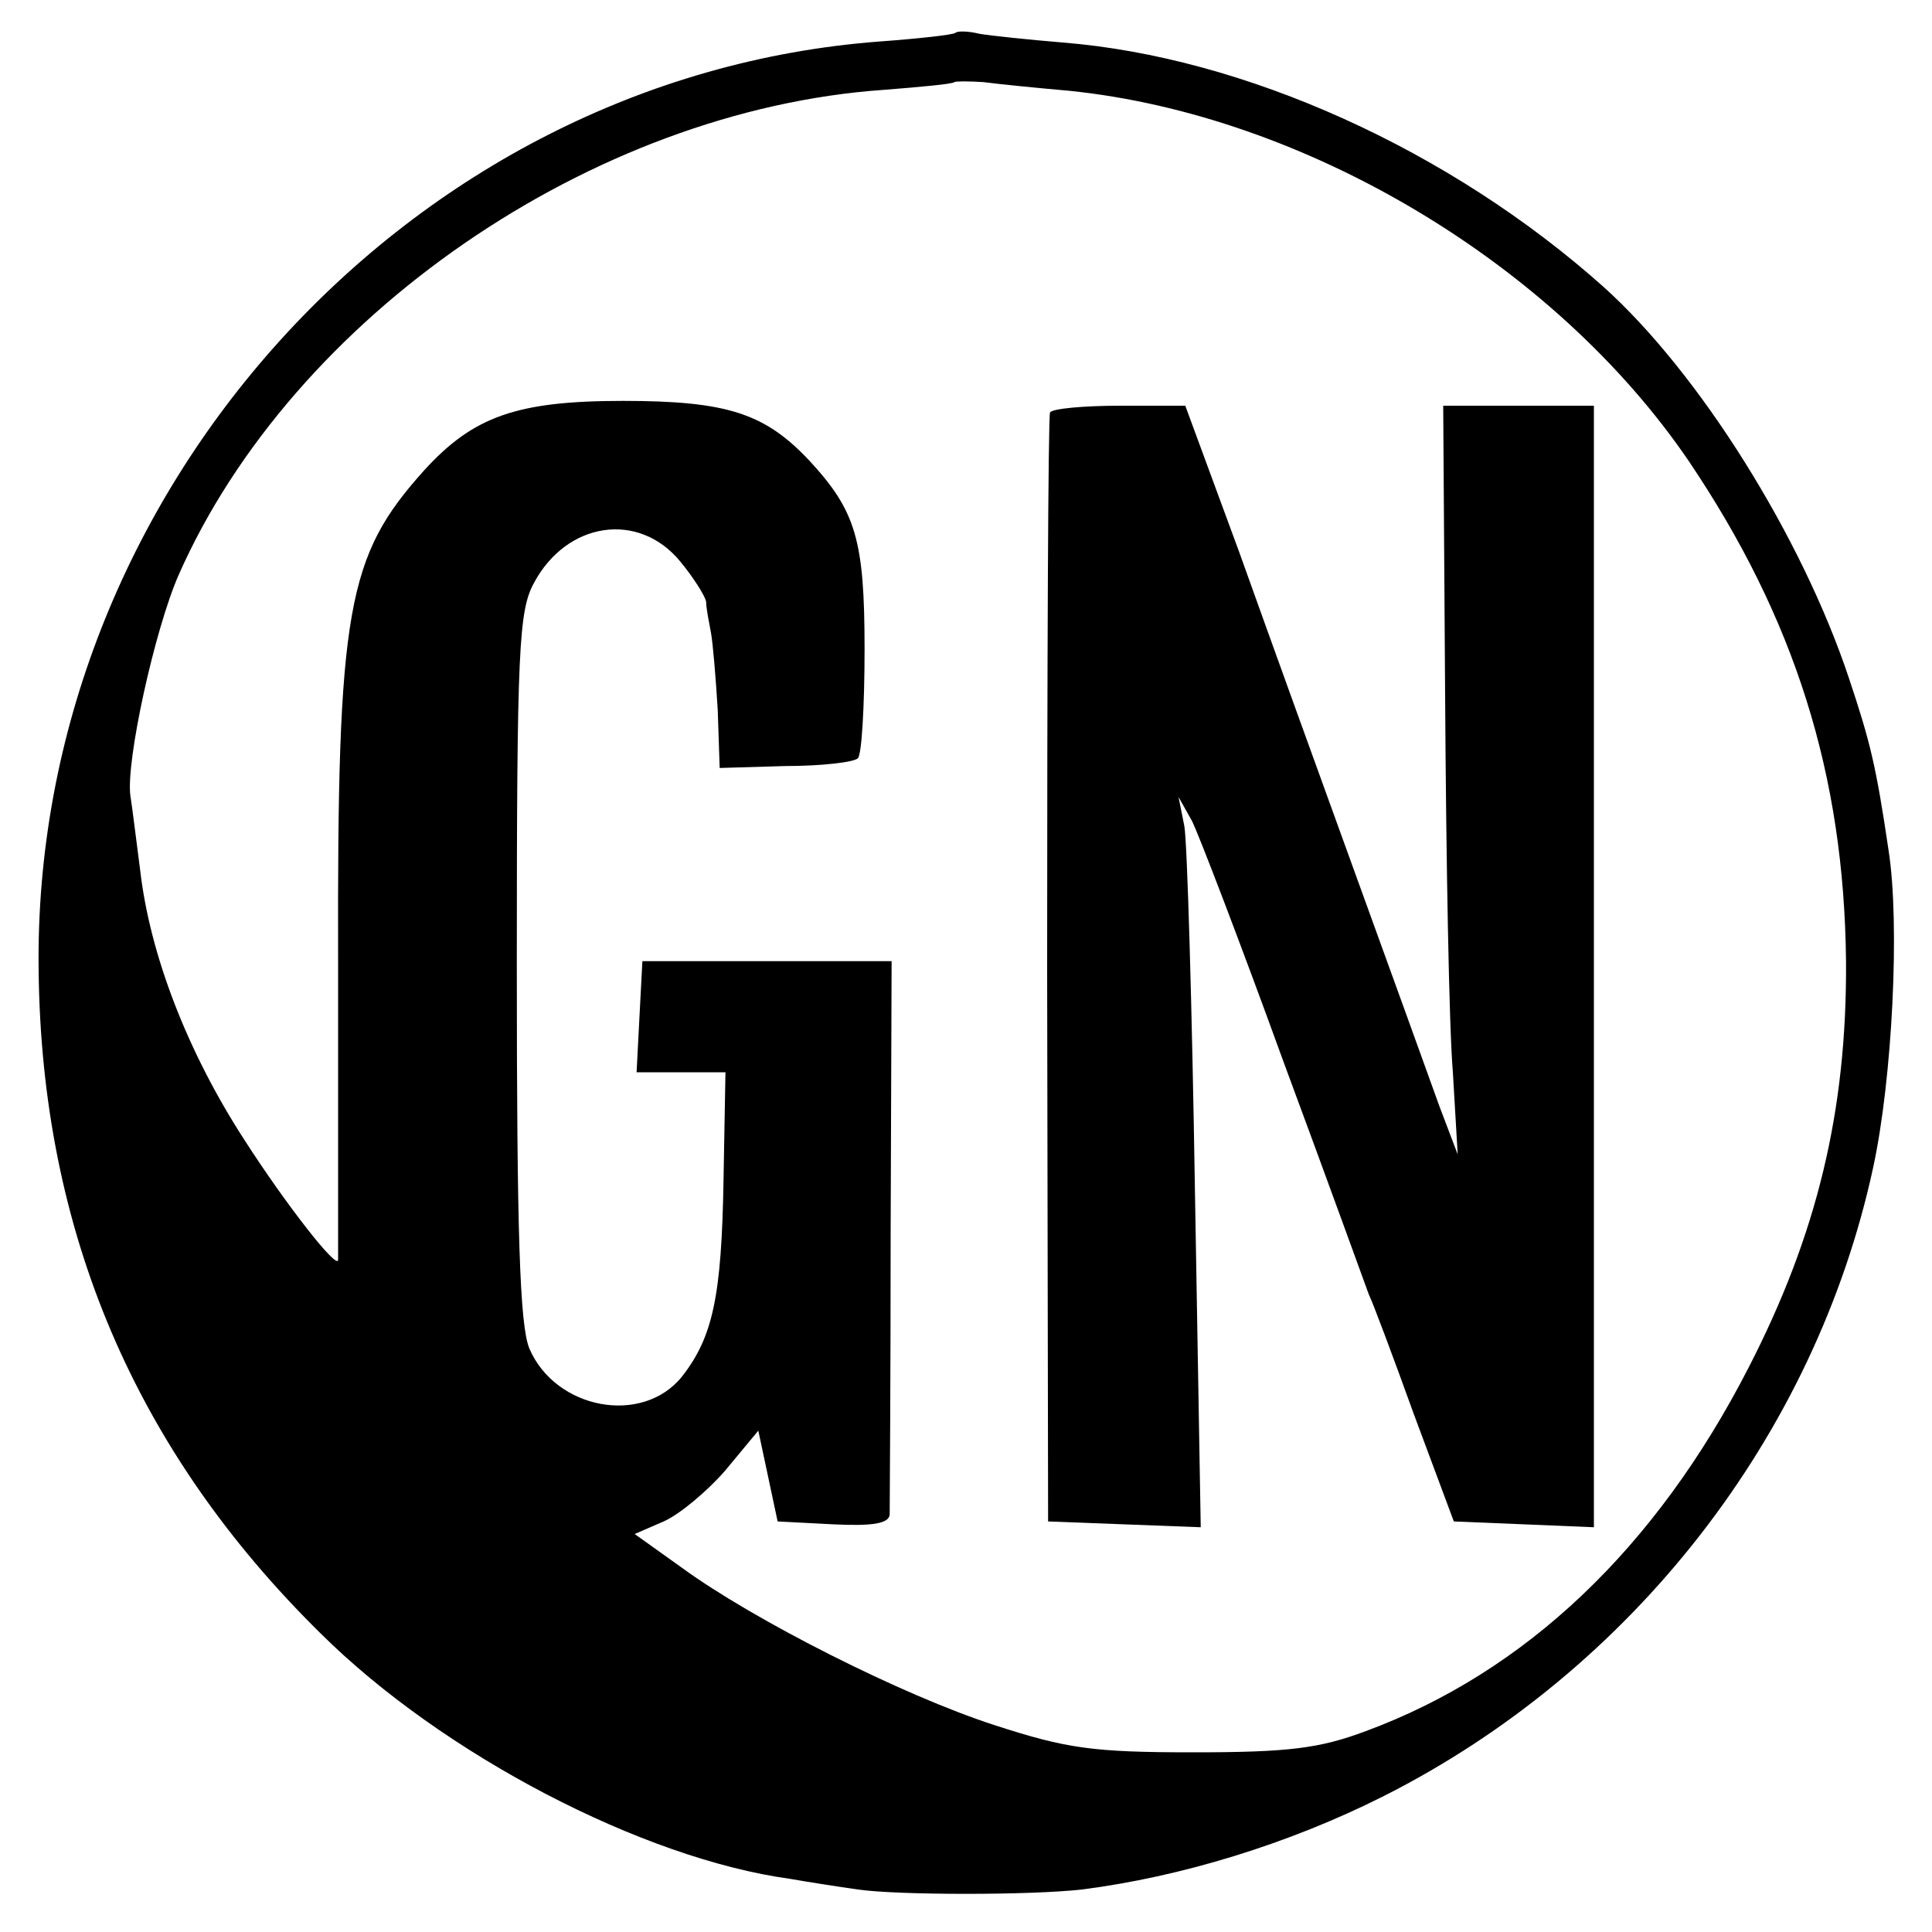
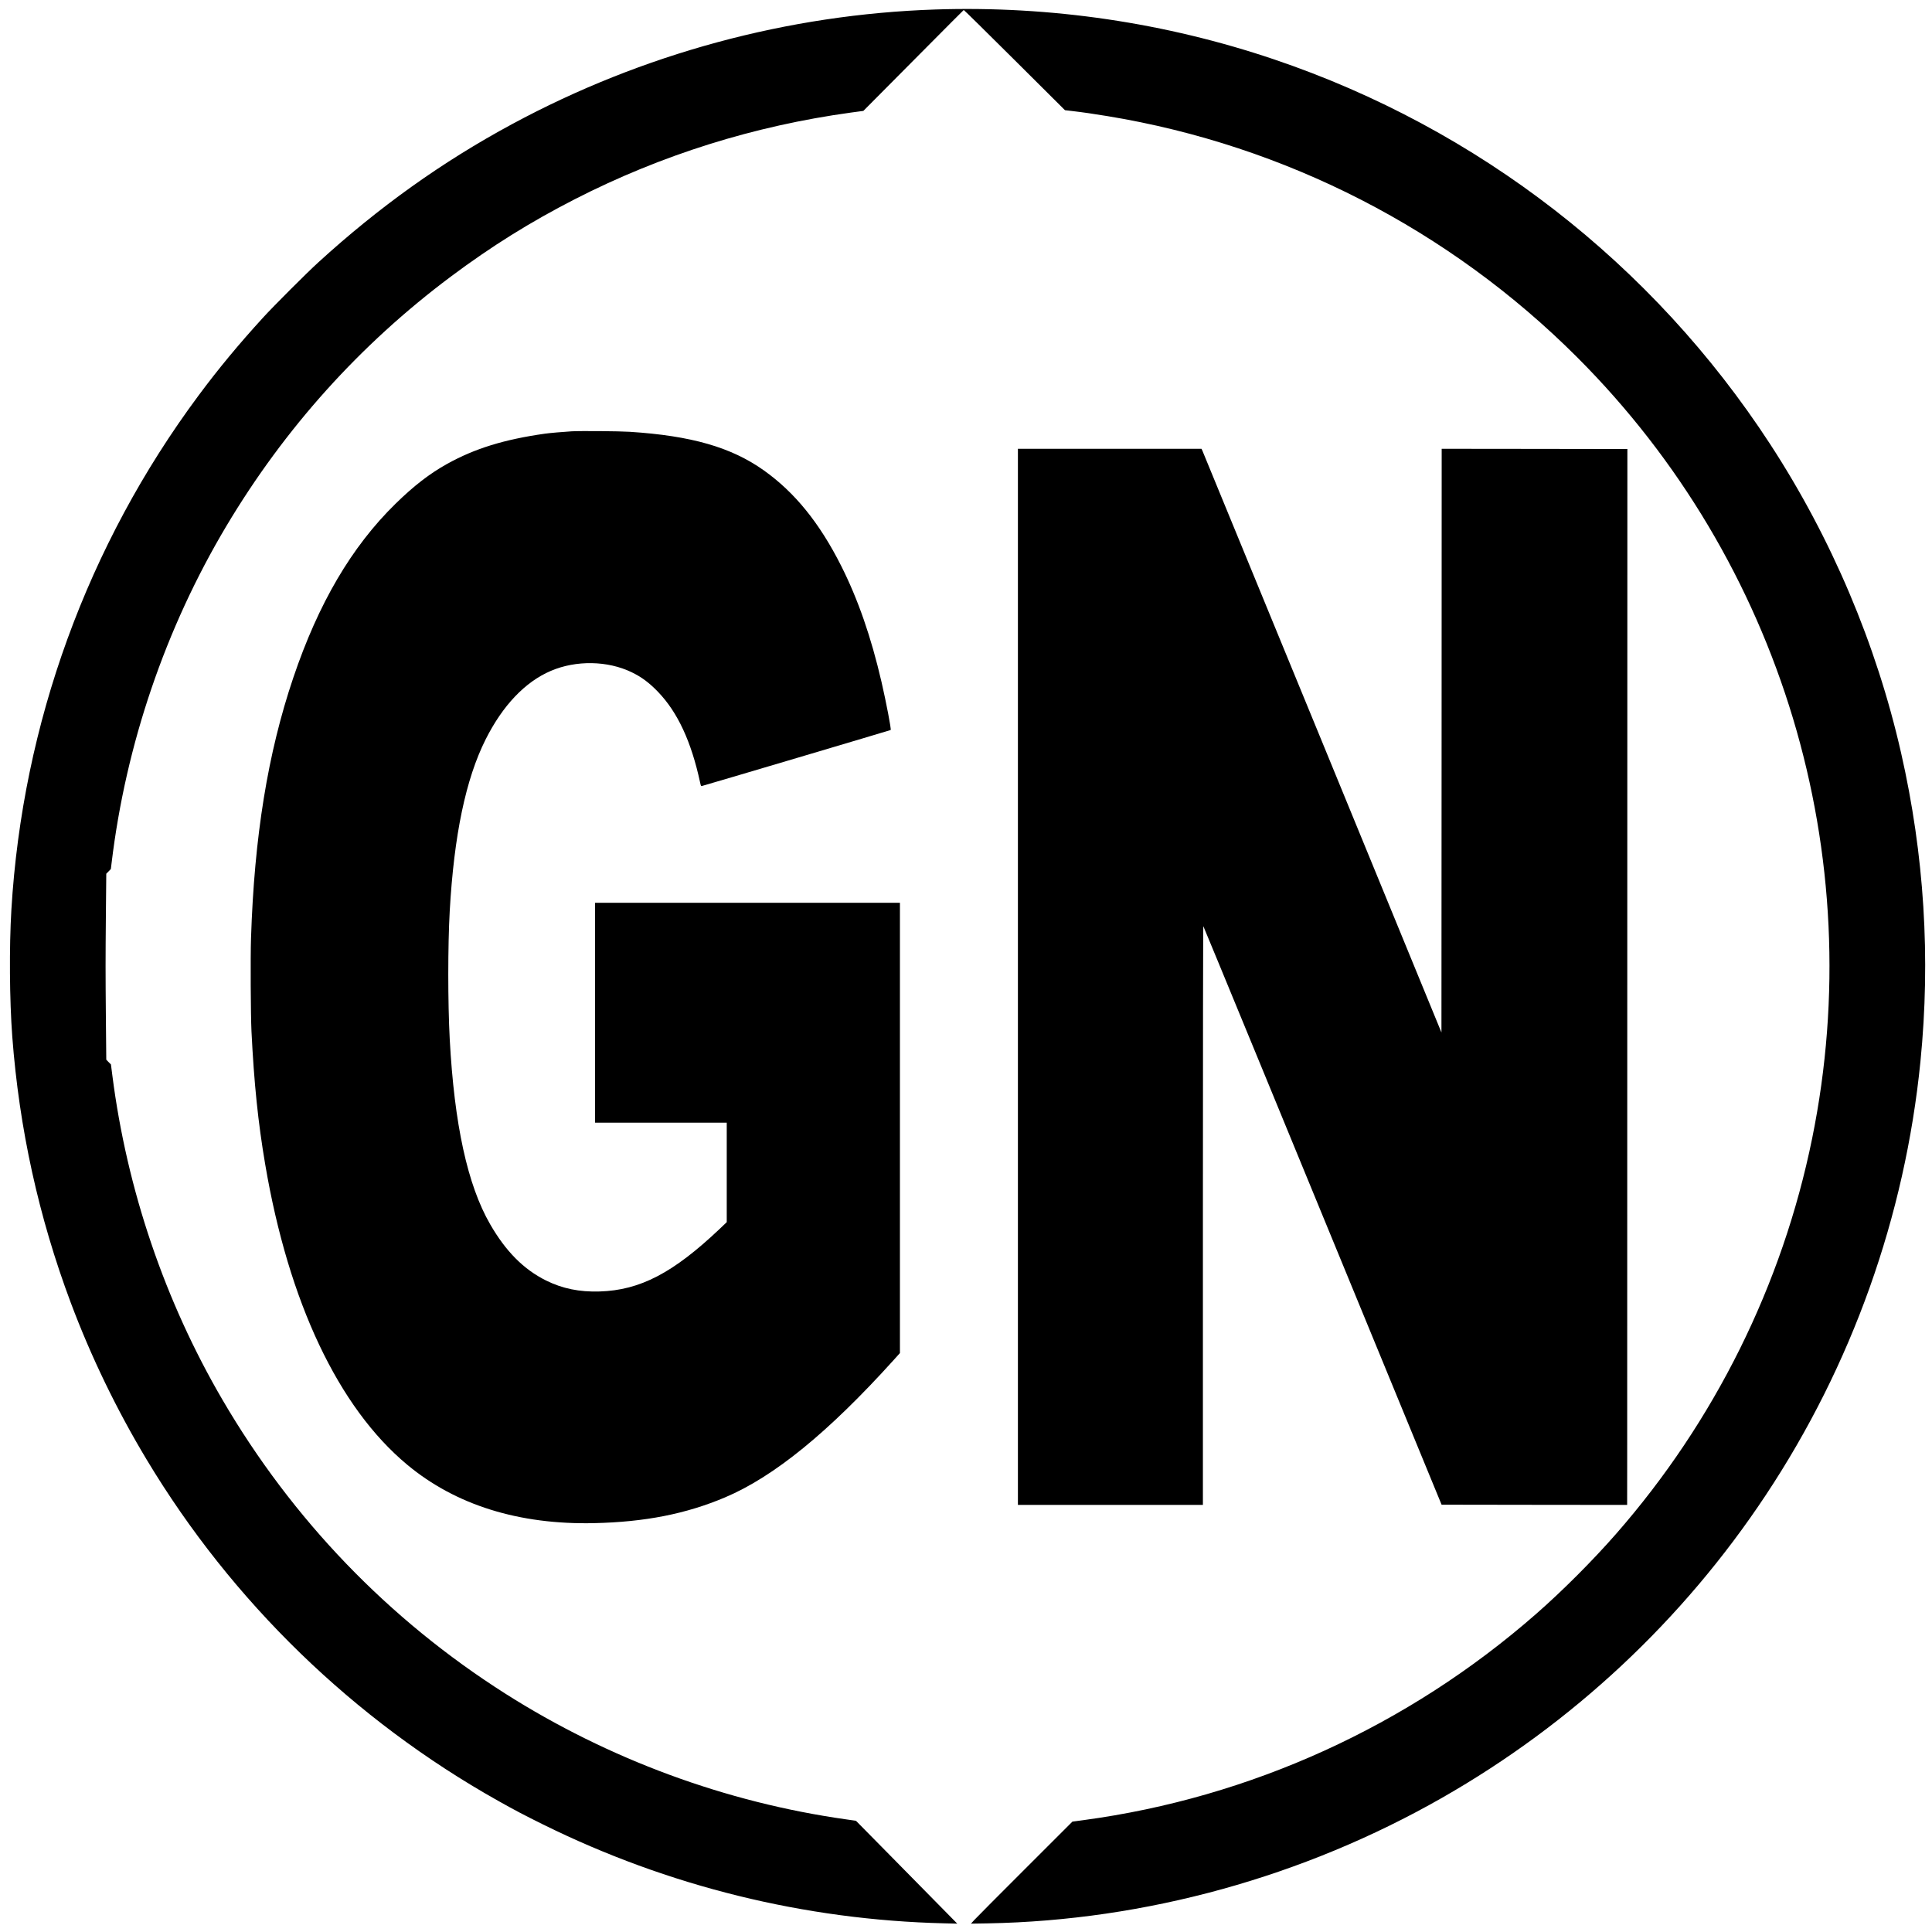
- <svg xmlns="http://www.w3.org/2000/svg" version="1.0" width="200pt" height="200pt" viewBox="0 0 200 200" preserveAspectRatio="xMidYMid meet">
-   <g transform="translate(0,200) scale(0.1,-0.1)" fill="#000000" stroke="none">
-     <path d="M989 1966 c-2 -2 -38 -6 -79 -9 -487 -37 -877 -468 -870 -962 3 -270 100 -497 292 -686 126 -125 333 -233 486 -254 17 -3 49 -8 70 -11 42 -6 179 -6 232 0 102 13 214 47 313 97 257 130 446 373 506 650 20 92 28 253 16 329 -13 88 -19 112 -41 178 -49 147 -155 316 -254 405 -159 142 -372 238 -560 253 -36 3 -74 7 -86 9 -12 3 -23 3 -25 1z m118 -60 c244 -25 502 -179 641 -383 110 -163 161 -325 163 -518 1 -155 -30 -283 -101 -421 -96 -187 -231 -315 -396 -376 -48 -18 -80 -22 -179 -22 -104 0 -131 4 -205 28 -96 31 -250 109 -324 163 l-49 35 30 13 c16 7 45 31 64 53 l34 41 10 -47 10 -47 58 -3 c41 -2 57 1 58 10 0 7 1 139 1 293 l1 280 -129 0 -129 0 -3 -57 -3 -58 46 0 46 0 -2 -111 c-2 -121 -11 -163 -43 -204 -41 -51 -131 -34 -158 29 -10 24 -13 120 -13 396 0 330 2 368 18 397 34 63 108 74 151 22 14 -17 26 -36 27 -42 0 -7 3 -21 5 -32 2 -11 5 -47 7 -80 l2 -60 68 2 c38 0 71 4 75 8 4 3 7 54 7 113 0 113 -9 143 -57 195 -46 49 -85 62 -193 62 -110 0 -155 -16 -206 -72 -80 -89 -90 -143 -89 -510 0 -164 0 -302 0 -307 0 -12 -54 57 -97 124 -59 91 -98 192 -108 280 -4 30 -8 64 -10 76 -5 35 25 172 50 229 118 267 428 481 730 502 38 3 71 6 73 8 1 1 15 1 30 0 15 -2 55 -6 89 -9z" />
-     <path d="M1087 1573 c-2 -5 -3 -264 -3 -578 l1 -570 79 -3 79 -3 -6 348 c-3 191 -8 362 -11 378 l-6 30 14 -25 c7 -14 50 -126 95 -250 46 -124 85 -232 88 -240 4 -8 25 -64 47 -125 l41 -110 73 -3 72 -3 0 581 0 580 -78 0 -78 0 2 -302 c1 -167 4 -341 8 -388 l5 -85 -19 50 c-10 28 -48 133 -85 235 -37 102 -92 254 -122 338 l-56 152 -68 0 c-37 0 -70 -3 -72 -7z" />
+ <svg xmlns="http://www.w3.org/2000/svg" version="1.0" width="4094pt" height="4094pt" viewBox="0 0 4094 4094" preserveAspectRatio="xMidYMid meet">
+   <g transform="translate(0,4094) scale(0.1,-0.1)" fill="#000000" stroke="none">
+     <path d="M19825 40739 c-3126 -103 -6211 -938 -8975 -2430 -1478 -797 -2822 -1757 -4106 -2930 -244 -222 -951 -929 -1173 -1173 -510 -558 -945 -1083 -1363 -1646 -2355 -3170 -3732 -6955 -3967 -10900 -47 -790 -39 -1910 19 -2685 147 -1948 559 -3824 1240 -5641 428 -1141 972 -2267 1611 -3329 1805 -3004 4384 -5507 7444 -7225 369 -207 544 -299 950 -500 2649 -1310 5546 -2025 8500 -2096 l280 -7 -300 305 c-165 167 -648 658 -1073 1090 l-774 785 -196 28 c-2559 359 -5049 1278 -7237 2668 -2472 1571 -4510 3689 -5992 6227 -1222 2093 -2023 4452 -2332 6869 l-30 235 -50 50 -49 51 -8 850 c-9 1056 -9 1210 0 2250 l8 840 49 50 48 50 16 130 c302 2510 1140 4969 2429 7133 1236 2074 2838 3855 4761 5292 862 644 1685 1157 2630 1641 1831 936 3791 1551 5850 1834 l260 35 271 273 c149 149 626 630 1060 1067 434 437 792 797 796 798 5 2 489 -475 1077 -1060 l1068 -1063 154 -18 c217 -25 465 -61 749 -108 3769 -620 7247 -2406 9950 -5109 4333 -4333 6203 -10549 4980 -16555 -631 -3101 -2068 -5997 -4160 -8385 -499 -569 -1131 -1202 -1696 -1696 -2707 -2369 -6045 -3888 -9589 -4364 l-230 -31 -1003 -1002 c-552 -551 -1036 -1038 -1075 -1081 l-72 -79 360 6 c3339 61 6687 986 9620 2659 2762 1575 5108 3768 6864 6418 1823 2748 2949 5907 3276 9185 218 2194 82 4378 -410 6540 -523 2302 -1477 4553 -2775 6544 -2490 3822 -6184 6688 -10507 8151 -2302 779 -4741 1139 -7178 1059z" />
+     <path d="M12110 31800 c-168 -10 -468 -36 -565 -50 -864 -123 -1483 -314 -2070 -640 -372 -207 -705 -464 -1094 -845 -931 -912 -1633 -2108 -2167 -3689 -540 -1599 -825 -3358 -895 -5521 -13 -403 -7 -1623 10 -1970 54 -1097 140 -1933 291 -2820 496 -2920 1552 -5152 3010 -6364 1026 -854 2369 -1273 3962 -1237 1075 24 1943 195 2773 546 1036 439 2187 1376 3573 2911 l132 147 0 4771 0 4771 -3230 0 -3230 0 0 -2330 0 -2330 1395 0 1395 0 0 -1054 0 -1054 -152 -145 c-984 -932 -1685 -1298 -2543 -1324 -428 -13 -788 61 -1135 233 -473 235 -853 617 -1185 1194 -478 829 -758 2114 -855 3920 -41 769 -41 1989 0 2715 91 1607 340 2797 759 3633 362 722 838 1223 1384 1456 536 229 1203 217 1712 -29 208 -100 373 -223 556 -413 419 -434 708 -1057 895 -1925 13 -63 20 -78 33 -74 115 30 3998 1182 4005 1188 15 13 -94 582 -194 1017 -221 954 -498 1752 -856 2463 -459 910 -983 1556 -1639 2022 -688 489 -1534 733 -2840 817 -215 14 -1042 21 -1235 10z" />
+     <path d="M21570 20240 l0 -11190 1960 0 1960 0 0 6137 c0 3537 4 6133 9 6127 7 -7 1703 -4126 4876 -11839 l173 -420 1966 -3 1966 -2 1 907 c0 500 1 5534 2 11188 l2 10280 -1967 3 -1968 2 -2 -6185 -3 -6184 -2524 6147 c-1389 3381 -2533 6164 -2543 6185 l-18 37 -1945 0 -1945 0 0 -11190z" />
  </g>
</svg>
